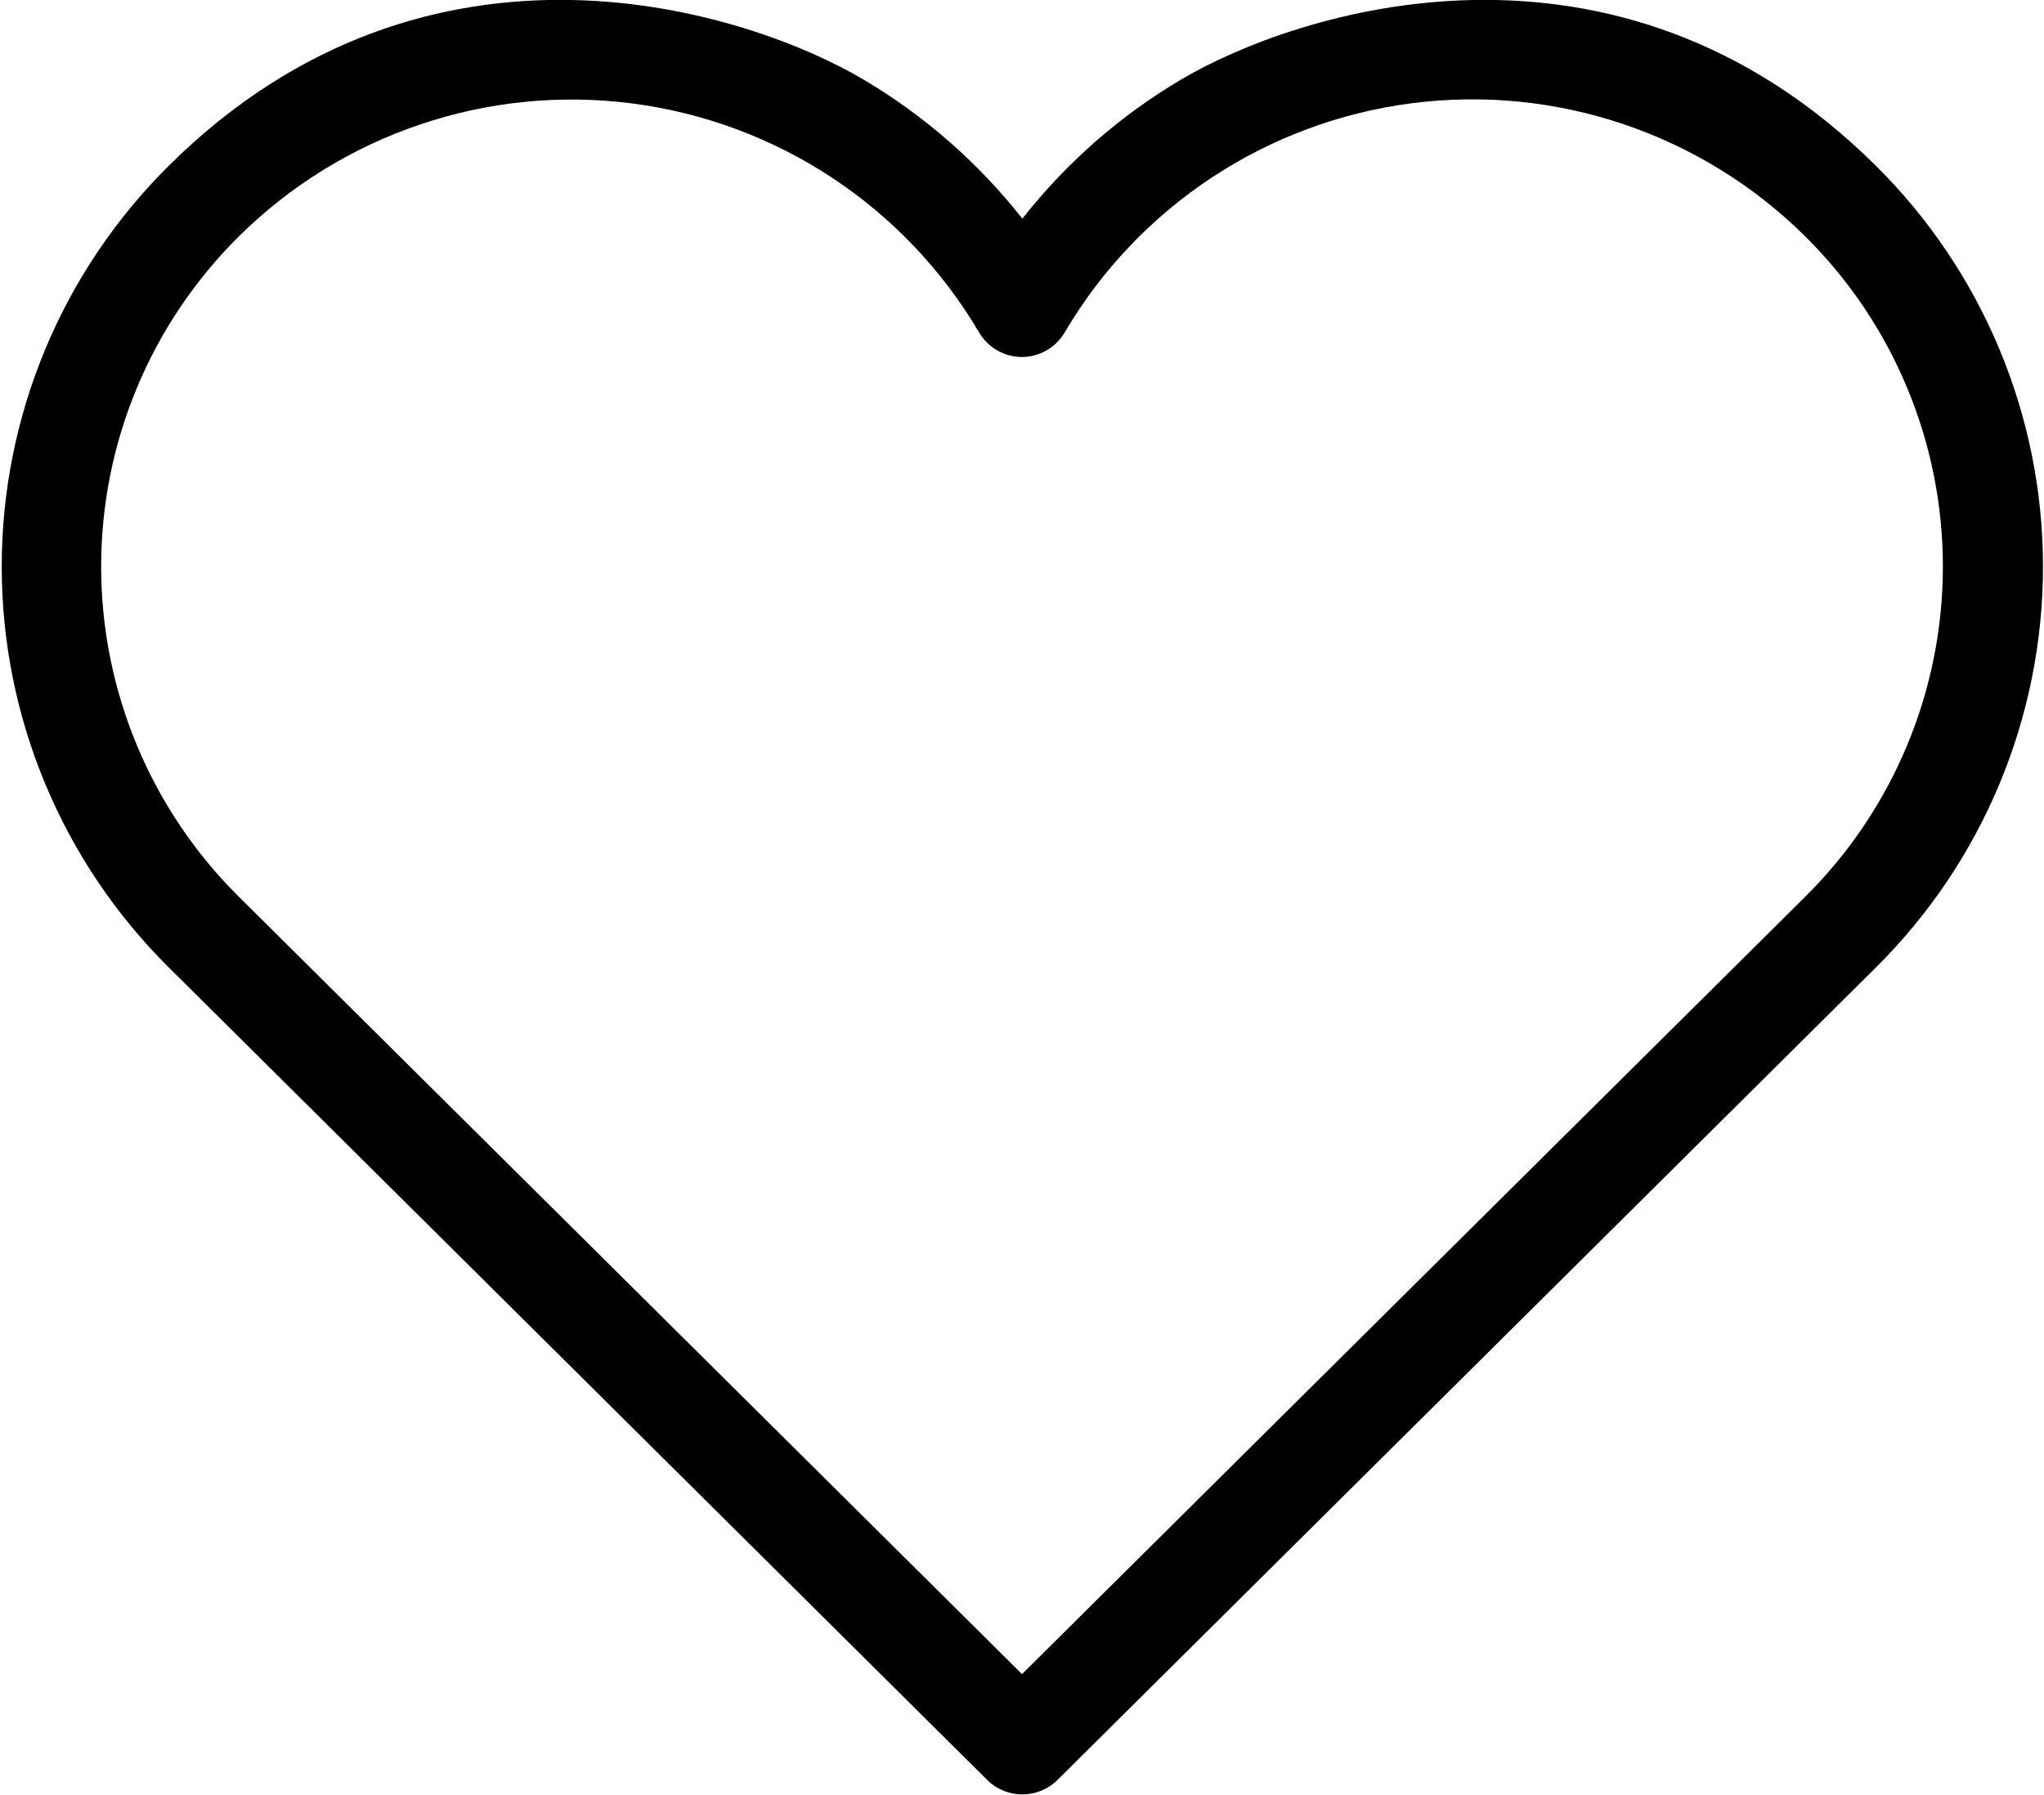
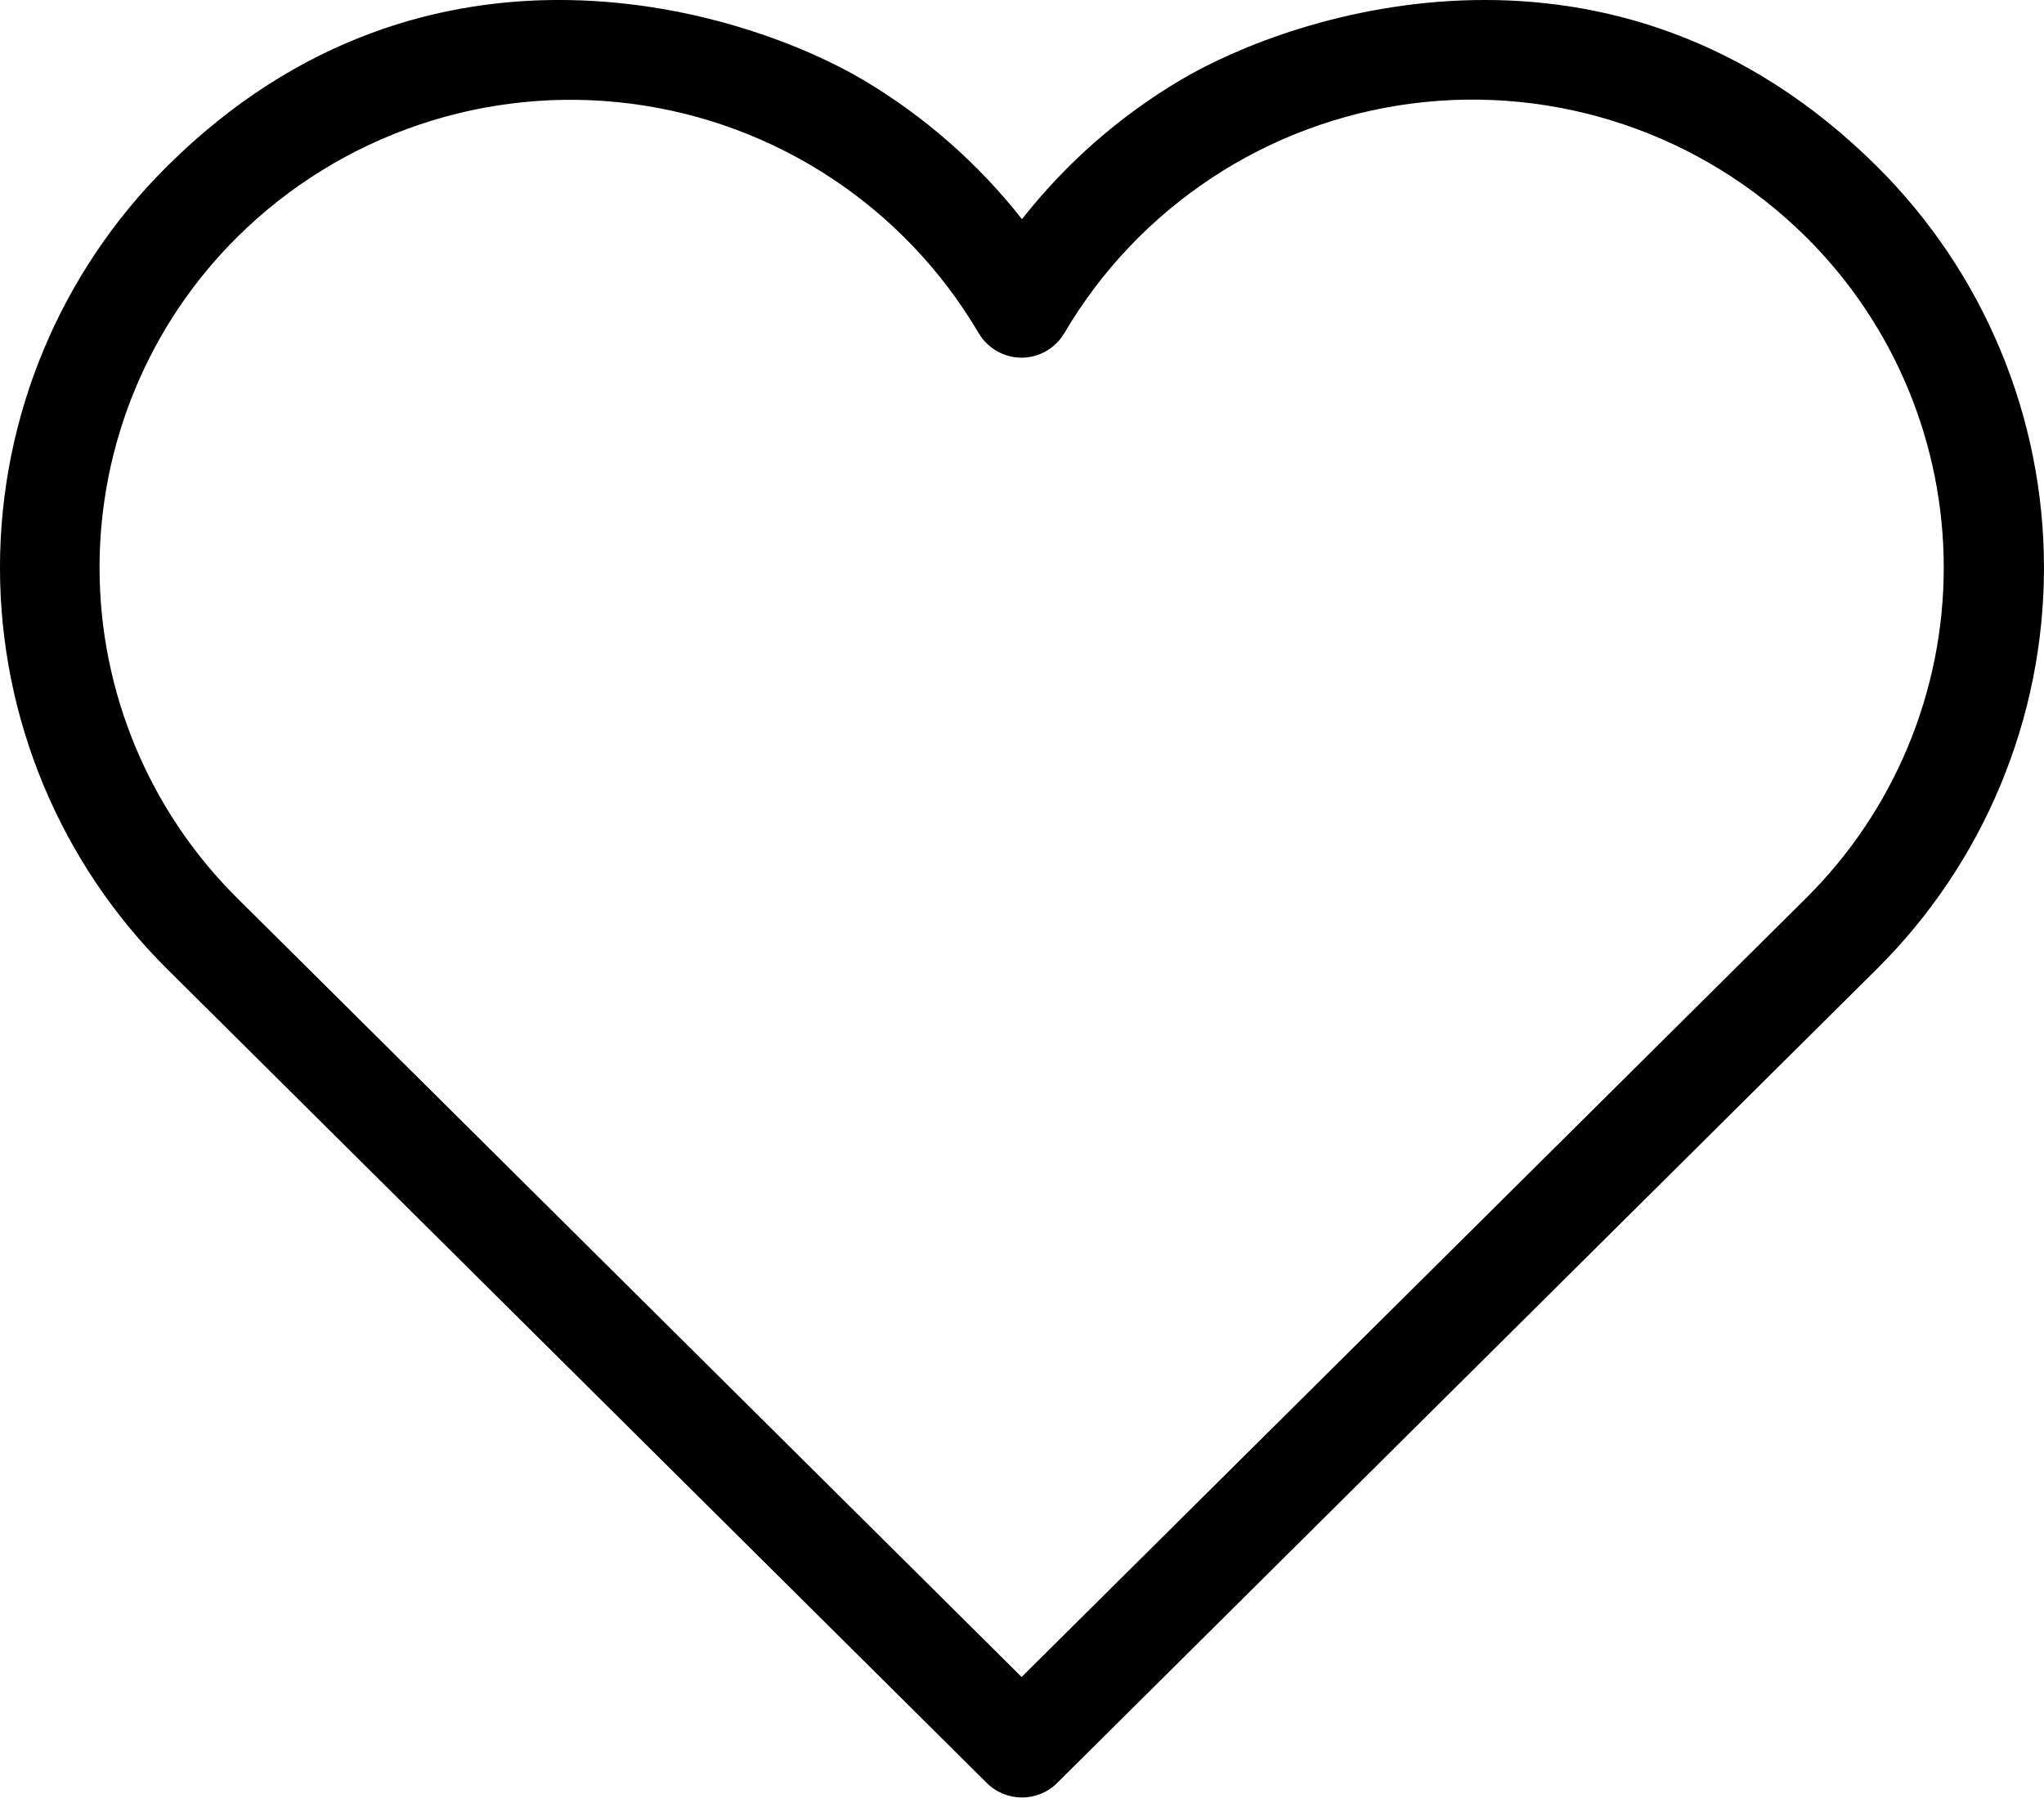
- <svg xmlns="http://www.w3.org/2000/svg" width="41" height="36" viewBox="0 0 41 36">
-   <defs>
-     <style>
-       .cls-1 {
-         fill-rule: evenodd;
-       }
-     </style>
-   </defs>
-   <path id="Heart" class="cls-1" d="M899.8,417.71l-16.415-16.3a11.327,11.327,0,0,1,0-16.084c5.253-5.216,11.664-3.078,13.943-1.726a11.518,11.518,0,0,1,3.179,2.788,11.482,11.482,0,0,1,3.181-2.79c2.275-1.349,8.687-3.488,13.941,1.729a11.325,11.325,0,0,1,0,16.083l-16.415,16.3A1,1,0,0,1,899.8,417.71Zm-15.012-30.964a9.325,9.325,0,0,0,0,13.243l15.712,15.6,15.713-15.6a9.327,9.327,0,0,0,0-13.244,9.486,9.486,0,0,0-14.853,1.918,1,1,0,0,1-.863.5h0a1,1,0,0,1-.862-0.5A9.485,9.485,0,0,0,884.788,386.746Z" transform="translate(-880 -382)" />
+ <svg xmlns="http://www.w3.org/2000/svg" width="40.945" height="36.005" viewBox="0 0 40.945 36.005">
+   <path id="Heart" d="M899.8,417.71l-16.415-16.3a11.327,11.327,0,0,1,0-16.084c5.253-5.216,11.664-3.078,13.943-1.726a11.518,11.518,0,0,1,3.179,2.788,11.483,11.483,0,0,1,3.181-2.79c2.275-1.349,8.687-3.488,13.941,1.729a11.325,11.325,0,0,1,0,16.083l-16.415,16.3a1,1,0,0,1-1.414,0Zm-15.012-30.964a9.325,9.325,0,0,0,0,13.243l15.712,15.6,15.713-15.6a9.327,9.327,0,0,0,0-13.244,9.486,9.486,0,0,0-14.853,1.918,1,1,0,0,1-.863.5h0a1,1,0,0,1-.862-.5,9.485,9.485,0,0,0-14.847-1.917Z" transform="translate(-880.035 -381.998)" fill-rule="evenodd" />
</svg>
